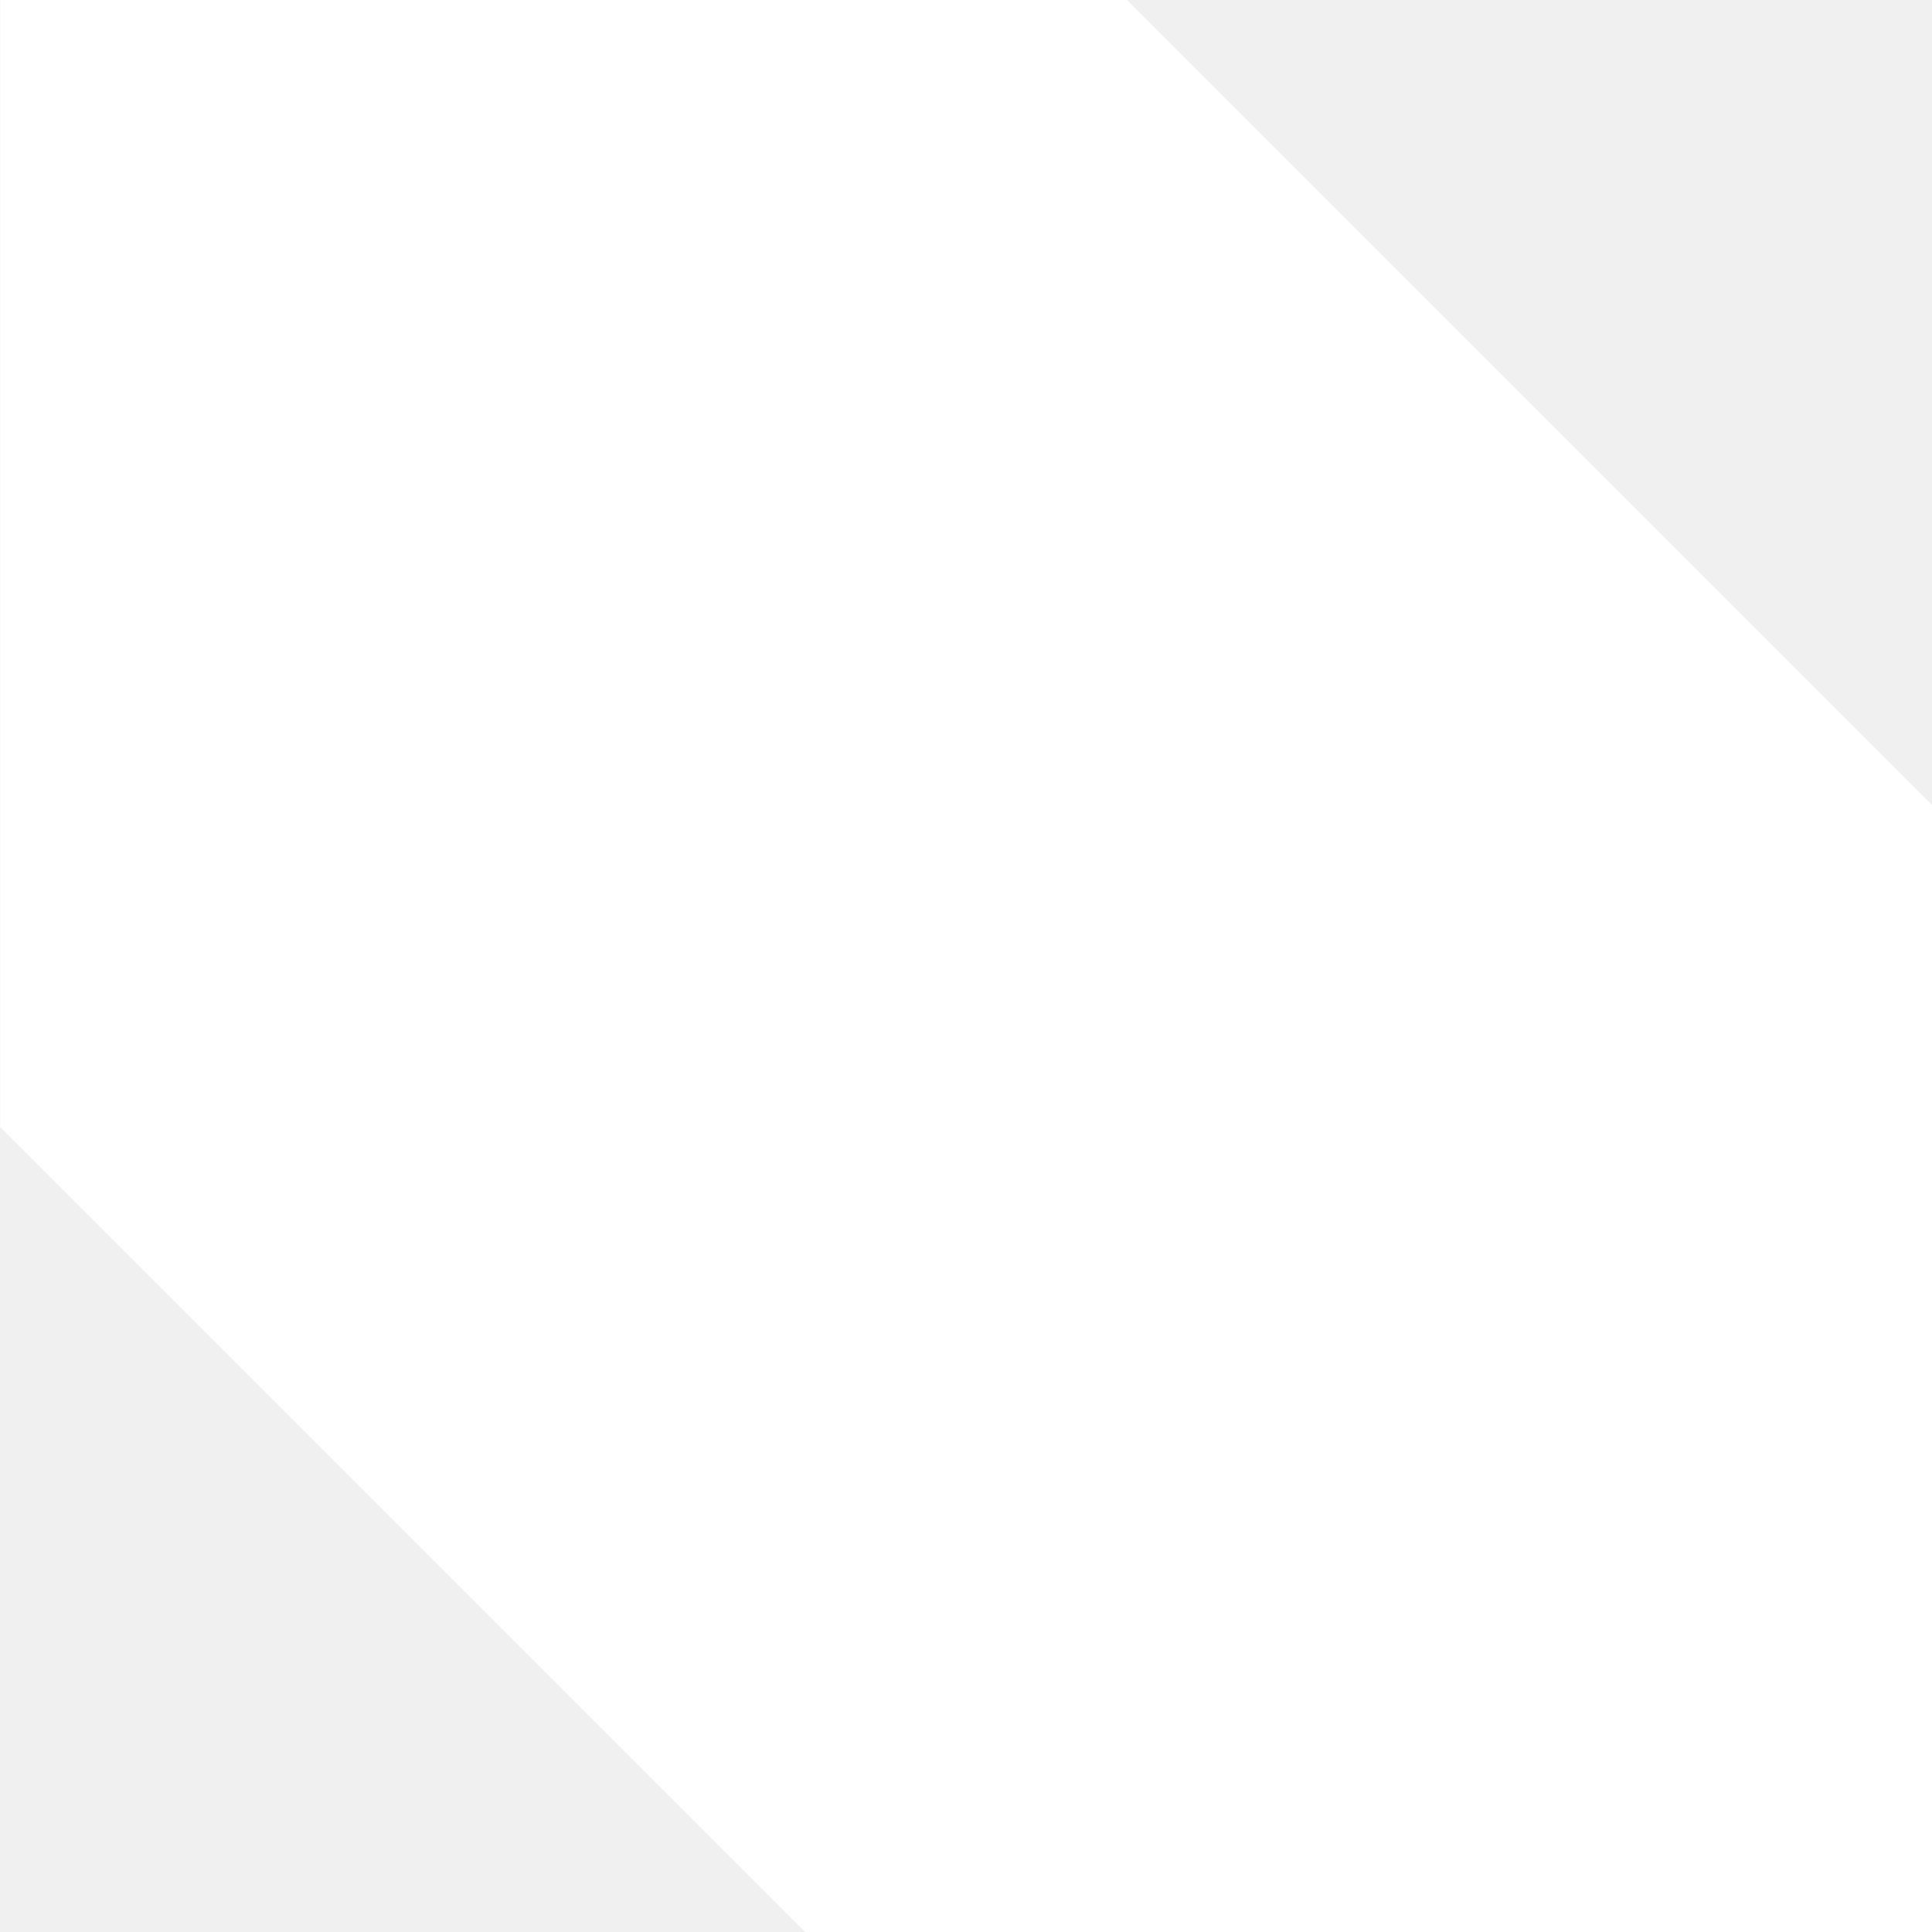
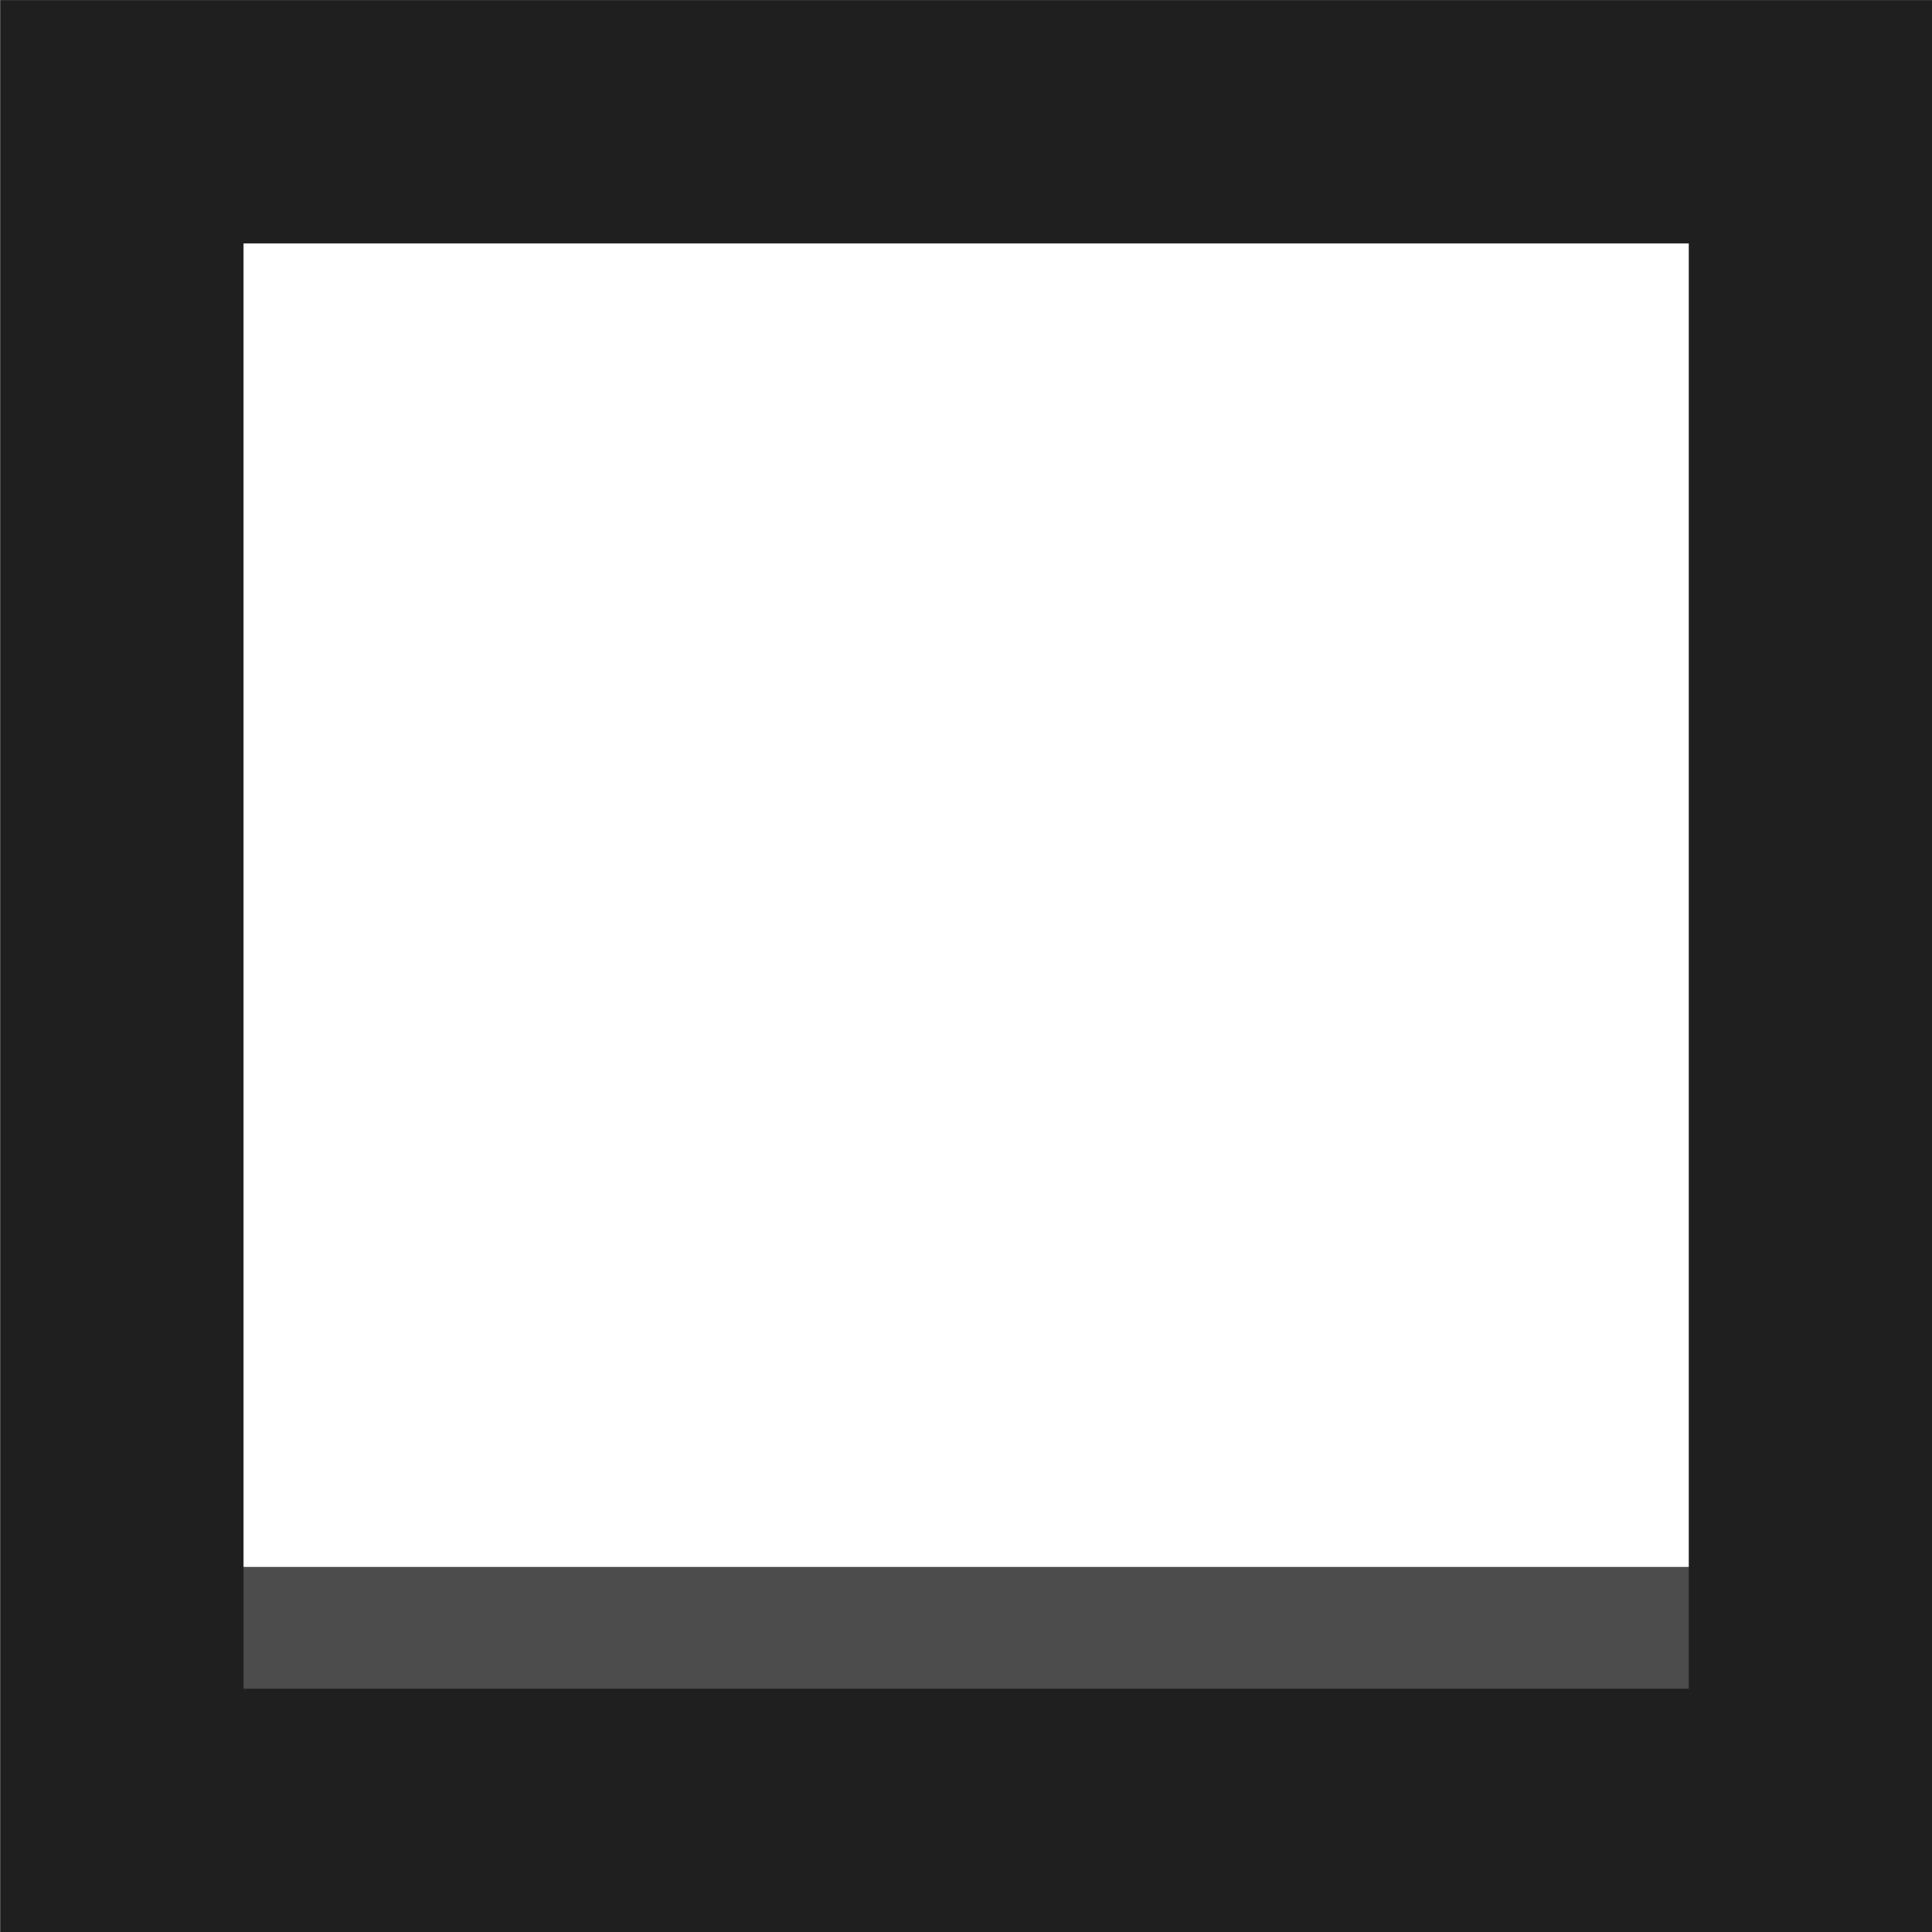
<svg xmlns="http://www.w3.org/2000/svg" width="24" height="24" viewBox="0 0 6.35 6.35" version="1.1" id="svg1055">
  <defs id="defs1049" />
  <g id="layer1" transform="translate(-79.8485,-133.9388)">
-     <path style="opacity:1;vector-effect:none;fill:#ffffff;fill-opacity:1;fill-rule:nonzero;stroke:none;stroke-width:0.672;stroke-linecap:butt;stroke-linejoin:miter;stroke-miterlimit:4;stroke-dasharray:none;stroke-dashoffset:0;stroke-opacity:1" d="m 79.849,133.939 v 3.704 l 2.646,2.646 h 3.704 v -3.704 l -2.646,-2.646 z" id="rect1684" />
+     <rect style="opacity:1;vector-effect:none;fill:#ffffff;fill-opacity:1;fill-rule:nonzero;stroke:none;stroke-width:0.672;stroke-linecap:butt;stroke-linejoin:miter;stroke-miterlimit:4;stroke-dasharray:none;stroke-dashoffset:0;stroke-opacity:1" x="79.849" y="133.939" width="6.35" height="6.35" id="rect1684" />
+     <rect style="opacity:1;vector-effect:none;fill:#ffffff;fill-opacity:0.7;fill-rule:nonzero;stroke:none;stroke-width:0.2;stroke-linecap:butt;stroke-linejoin:miter;stroke-miterlimit:4;stroke-dasharray:none;stroke-dashoffset:0;stroke-opacity:1" x="80.249" y="134.339" width="5.55" height="0.8" id="rect1684-highlight" />
+     <rect style="opacity:1;vector-effect:none;fill:#000000;fill-opacity:0.7;fill-rule:nonzero;stroke:none;stroke-width:0.2;stroke-linecap:butt;stroke-linejoin:miter;stroke-miterlimit:4;stroke-dasharray:none;stroke-dashoffset:0;stroke-opacity:1" x="80.249" y="139.089" width="5.55" height="0.8" id="rect1684-shadow" />
+     <rect style="opacity:1;vector-effect:none;fill:none;fill-opacity:1;fill-rule:nonzero;stroke:#1f1f1f;stroke-width:0.8;stroke-linecap:butt;stroke-linejoin:miter;stroke-miterlimit:4;stroke-dasharray:none;stroke-dashoffset:0;stroke-opacity:1" x="80.249" y="134.339" width="5.55" height="5.55" id="rect1684-border" />
  </g>
</svg>
